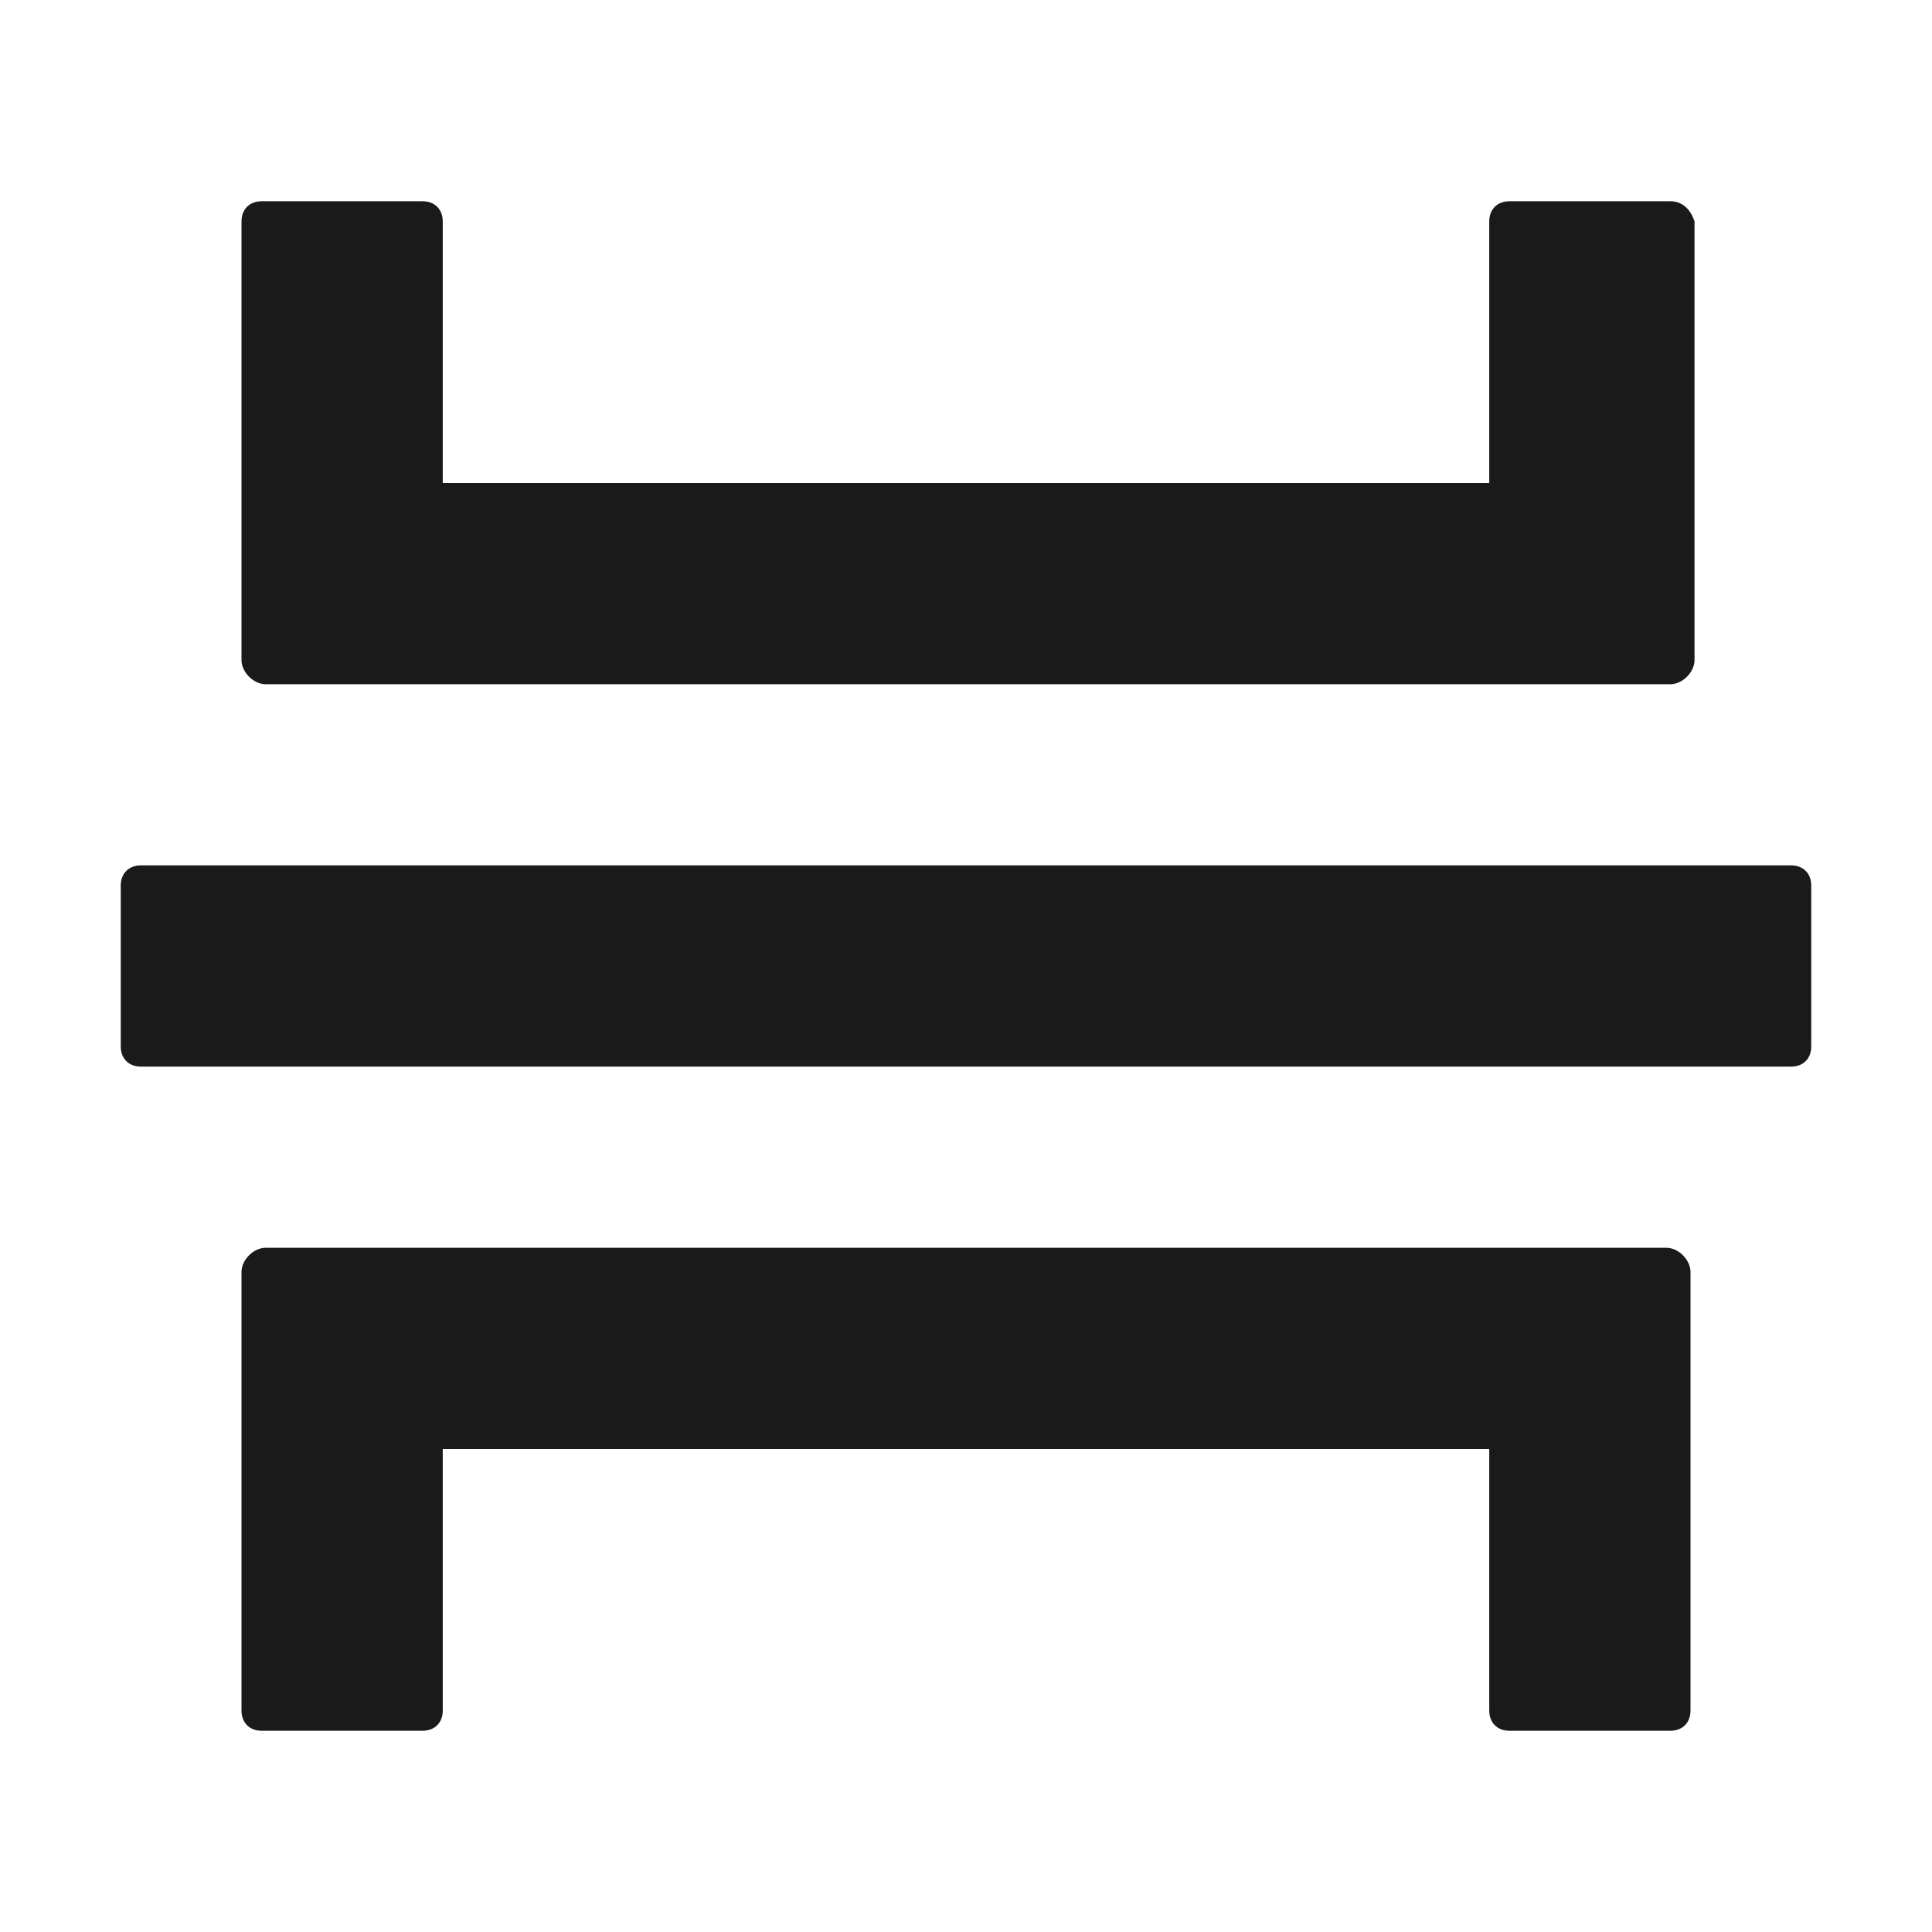
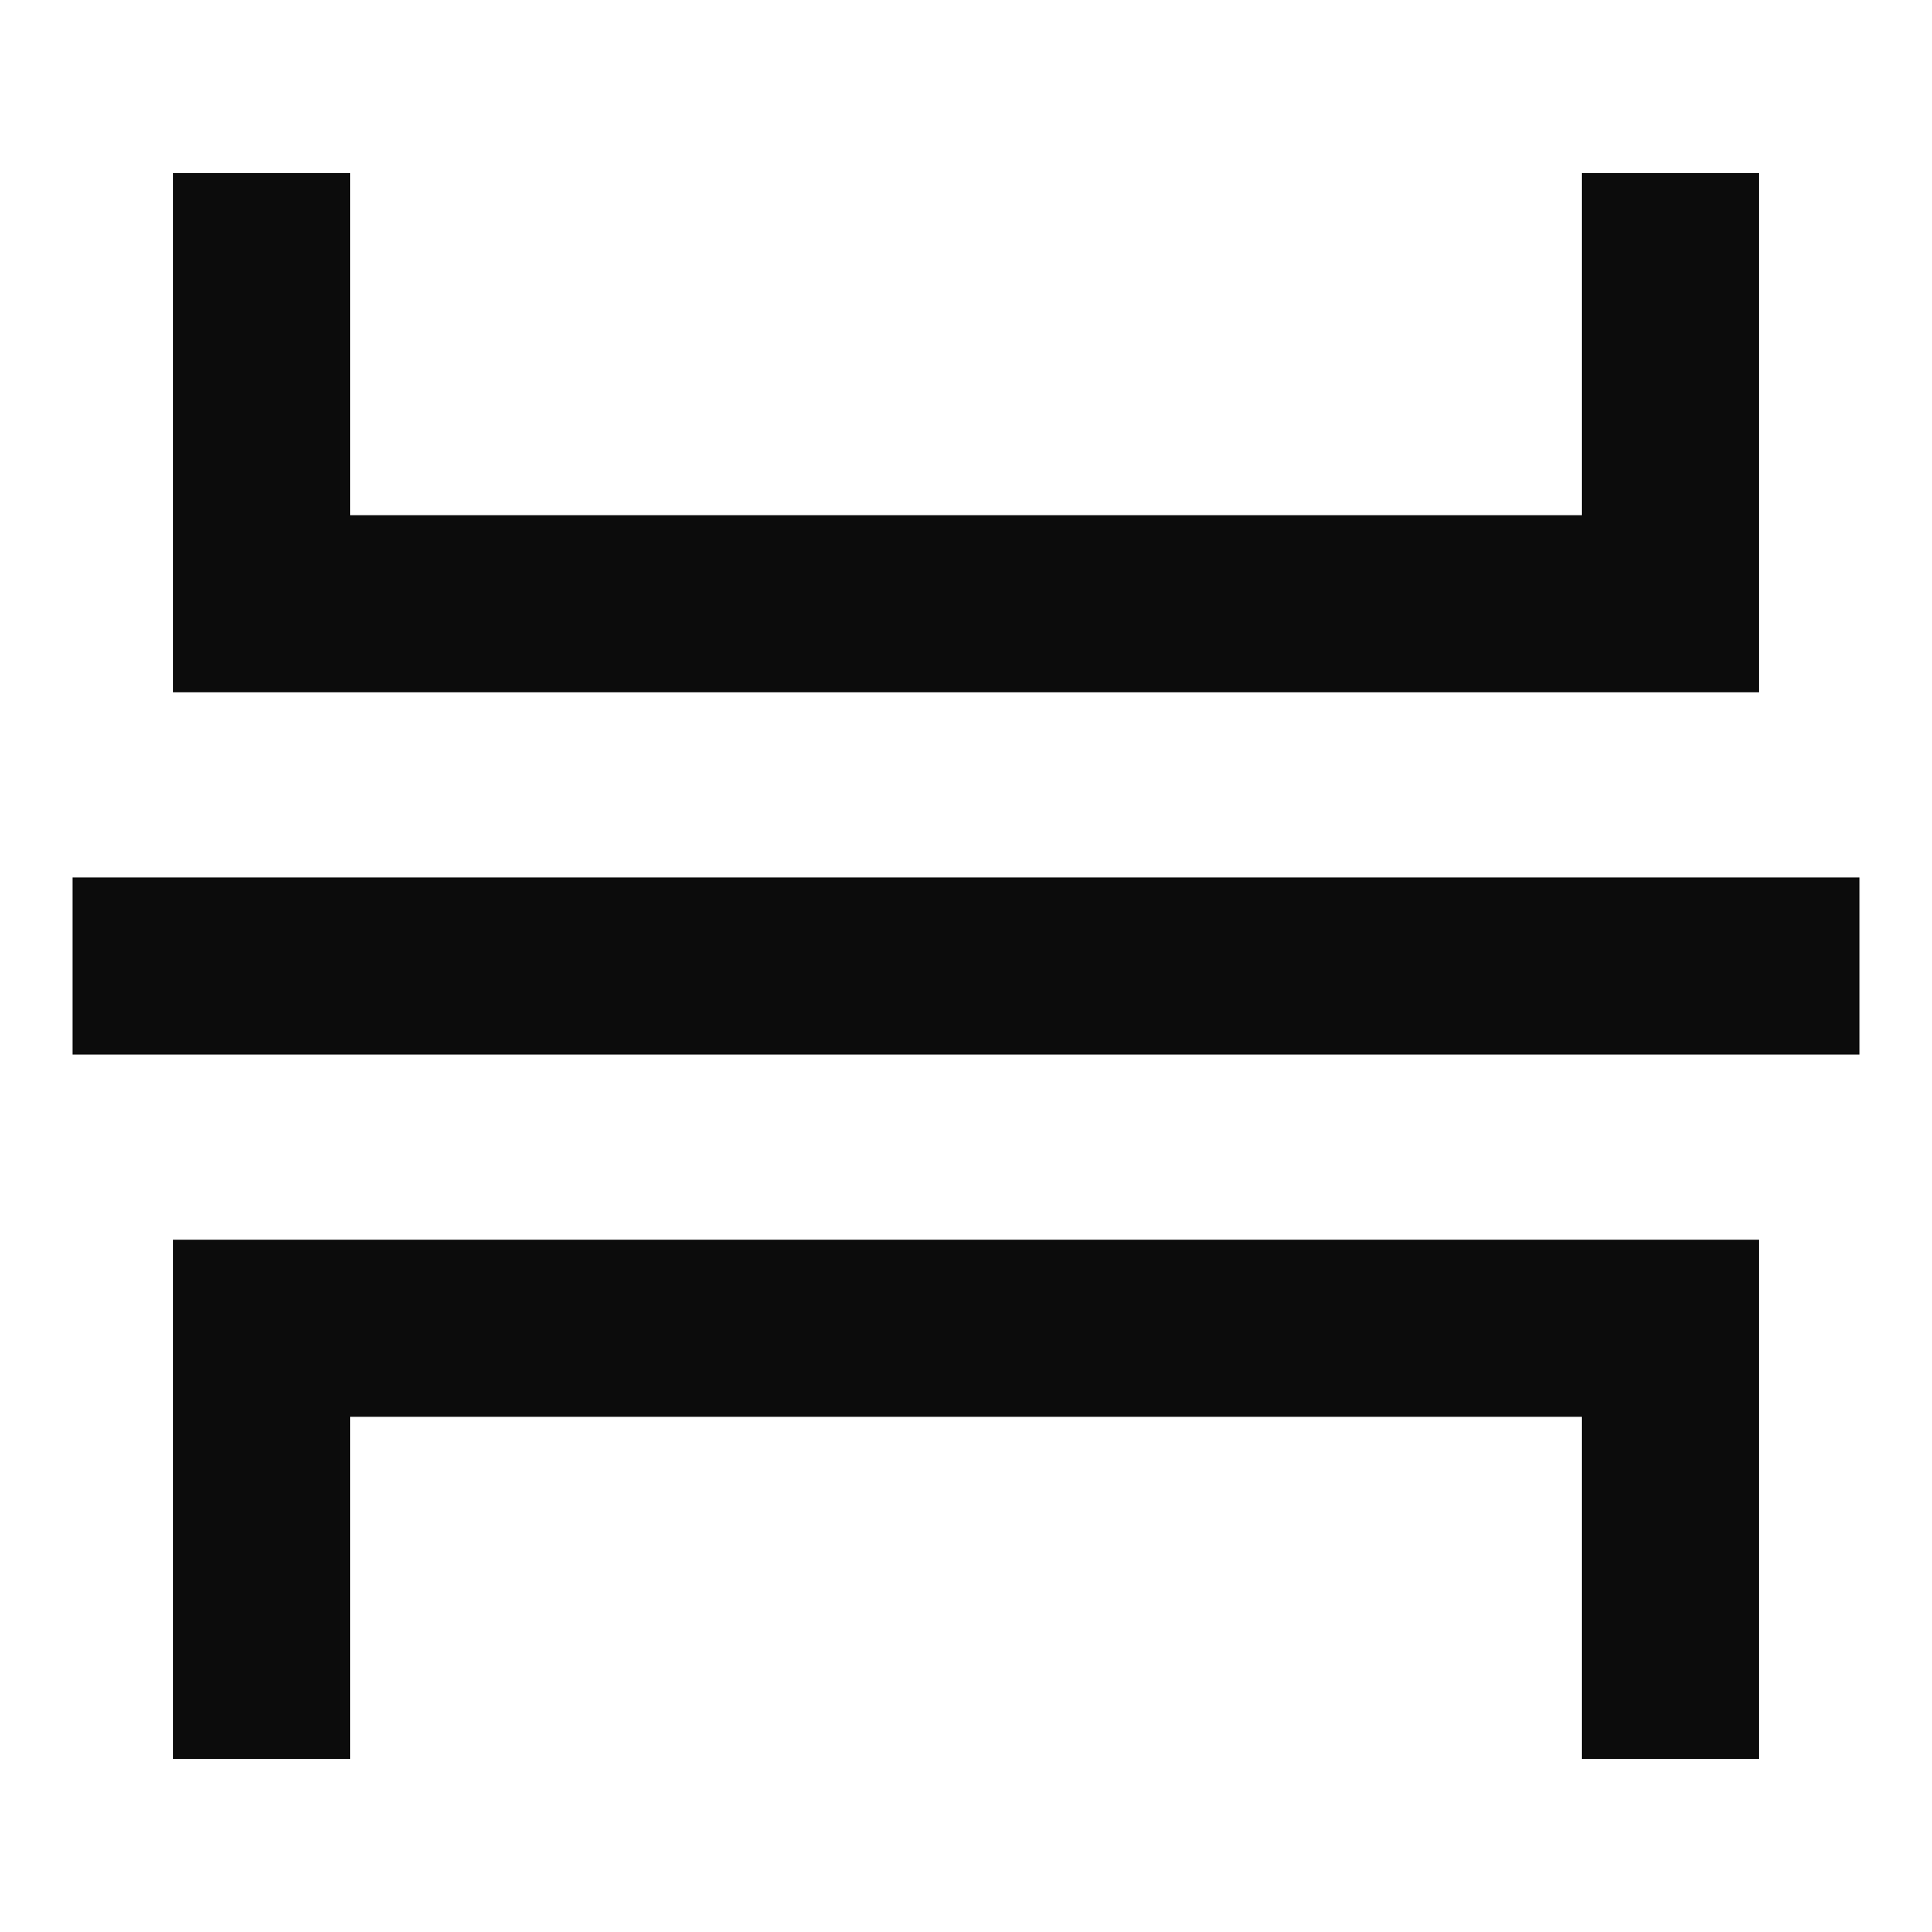
- <svg xmlns="http://www.w3.org/2000/svg" width="24" height="24" fill="none">
-   <path fill="#1A1A1A" d="M20.75 2.5h-2c-.15 0-.25.1-.25.25V6h-13V2.75c0-.15-.1-.25-.25-.25h-2c-.15 0-.25.1-.25.25V8.2c0 .15.15.3.3.3h17.45c.15 0 .3-.15.3-.3V2.75c-.05-.15-.15-.25-.3-.25m-17.5 19h2c.15 0 .25-.1.25-.25V18h13v3.25c0 .15.1.25.25.25h2c.15 0 .25-.1.25-.25V15.8c0-.15-.15-.3-.3-.3H3.3c-.15 0-.3.15-.3.3v5.45c0 .15.1.25.25.25m19-8.25H1.75c-.15 0-.25-.1-.25-.25v-2c0-.15.1-.25.25-.25h20.5c.15 0 .25.1.25.25v2c0 .15-.1.25-.25.25" />
+ <svg xmlns="http://www.w3.org/2000/svg" width="24" height="24" viewBox="0 0 24 24" fill="none">
+   <path d="M19.65 21.85V17.6H4.35V21.85H2.15V15.4H21.85V21.85H19.65ZM0.9 13.1V10.9H23.1V13.1H0.9ZM2.15 8.6V2.15H4.35V6.4H19.65V2.15H21.85V8.6H2.15Z" fill="#0C0C0C" />
</svg>
